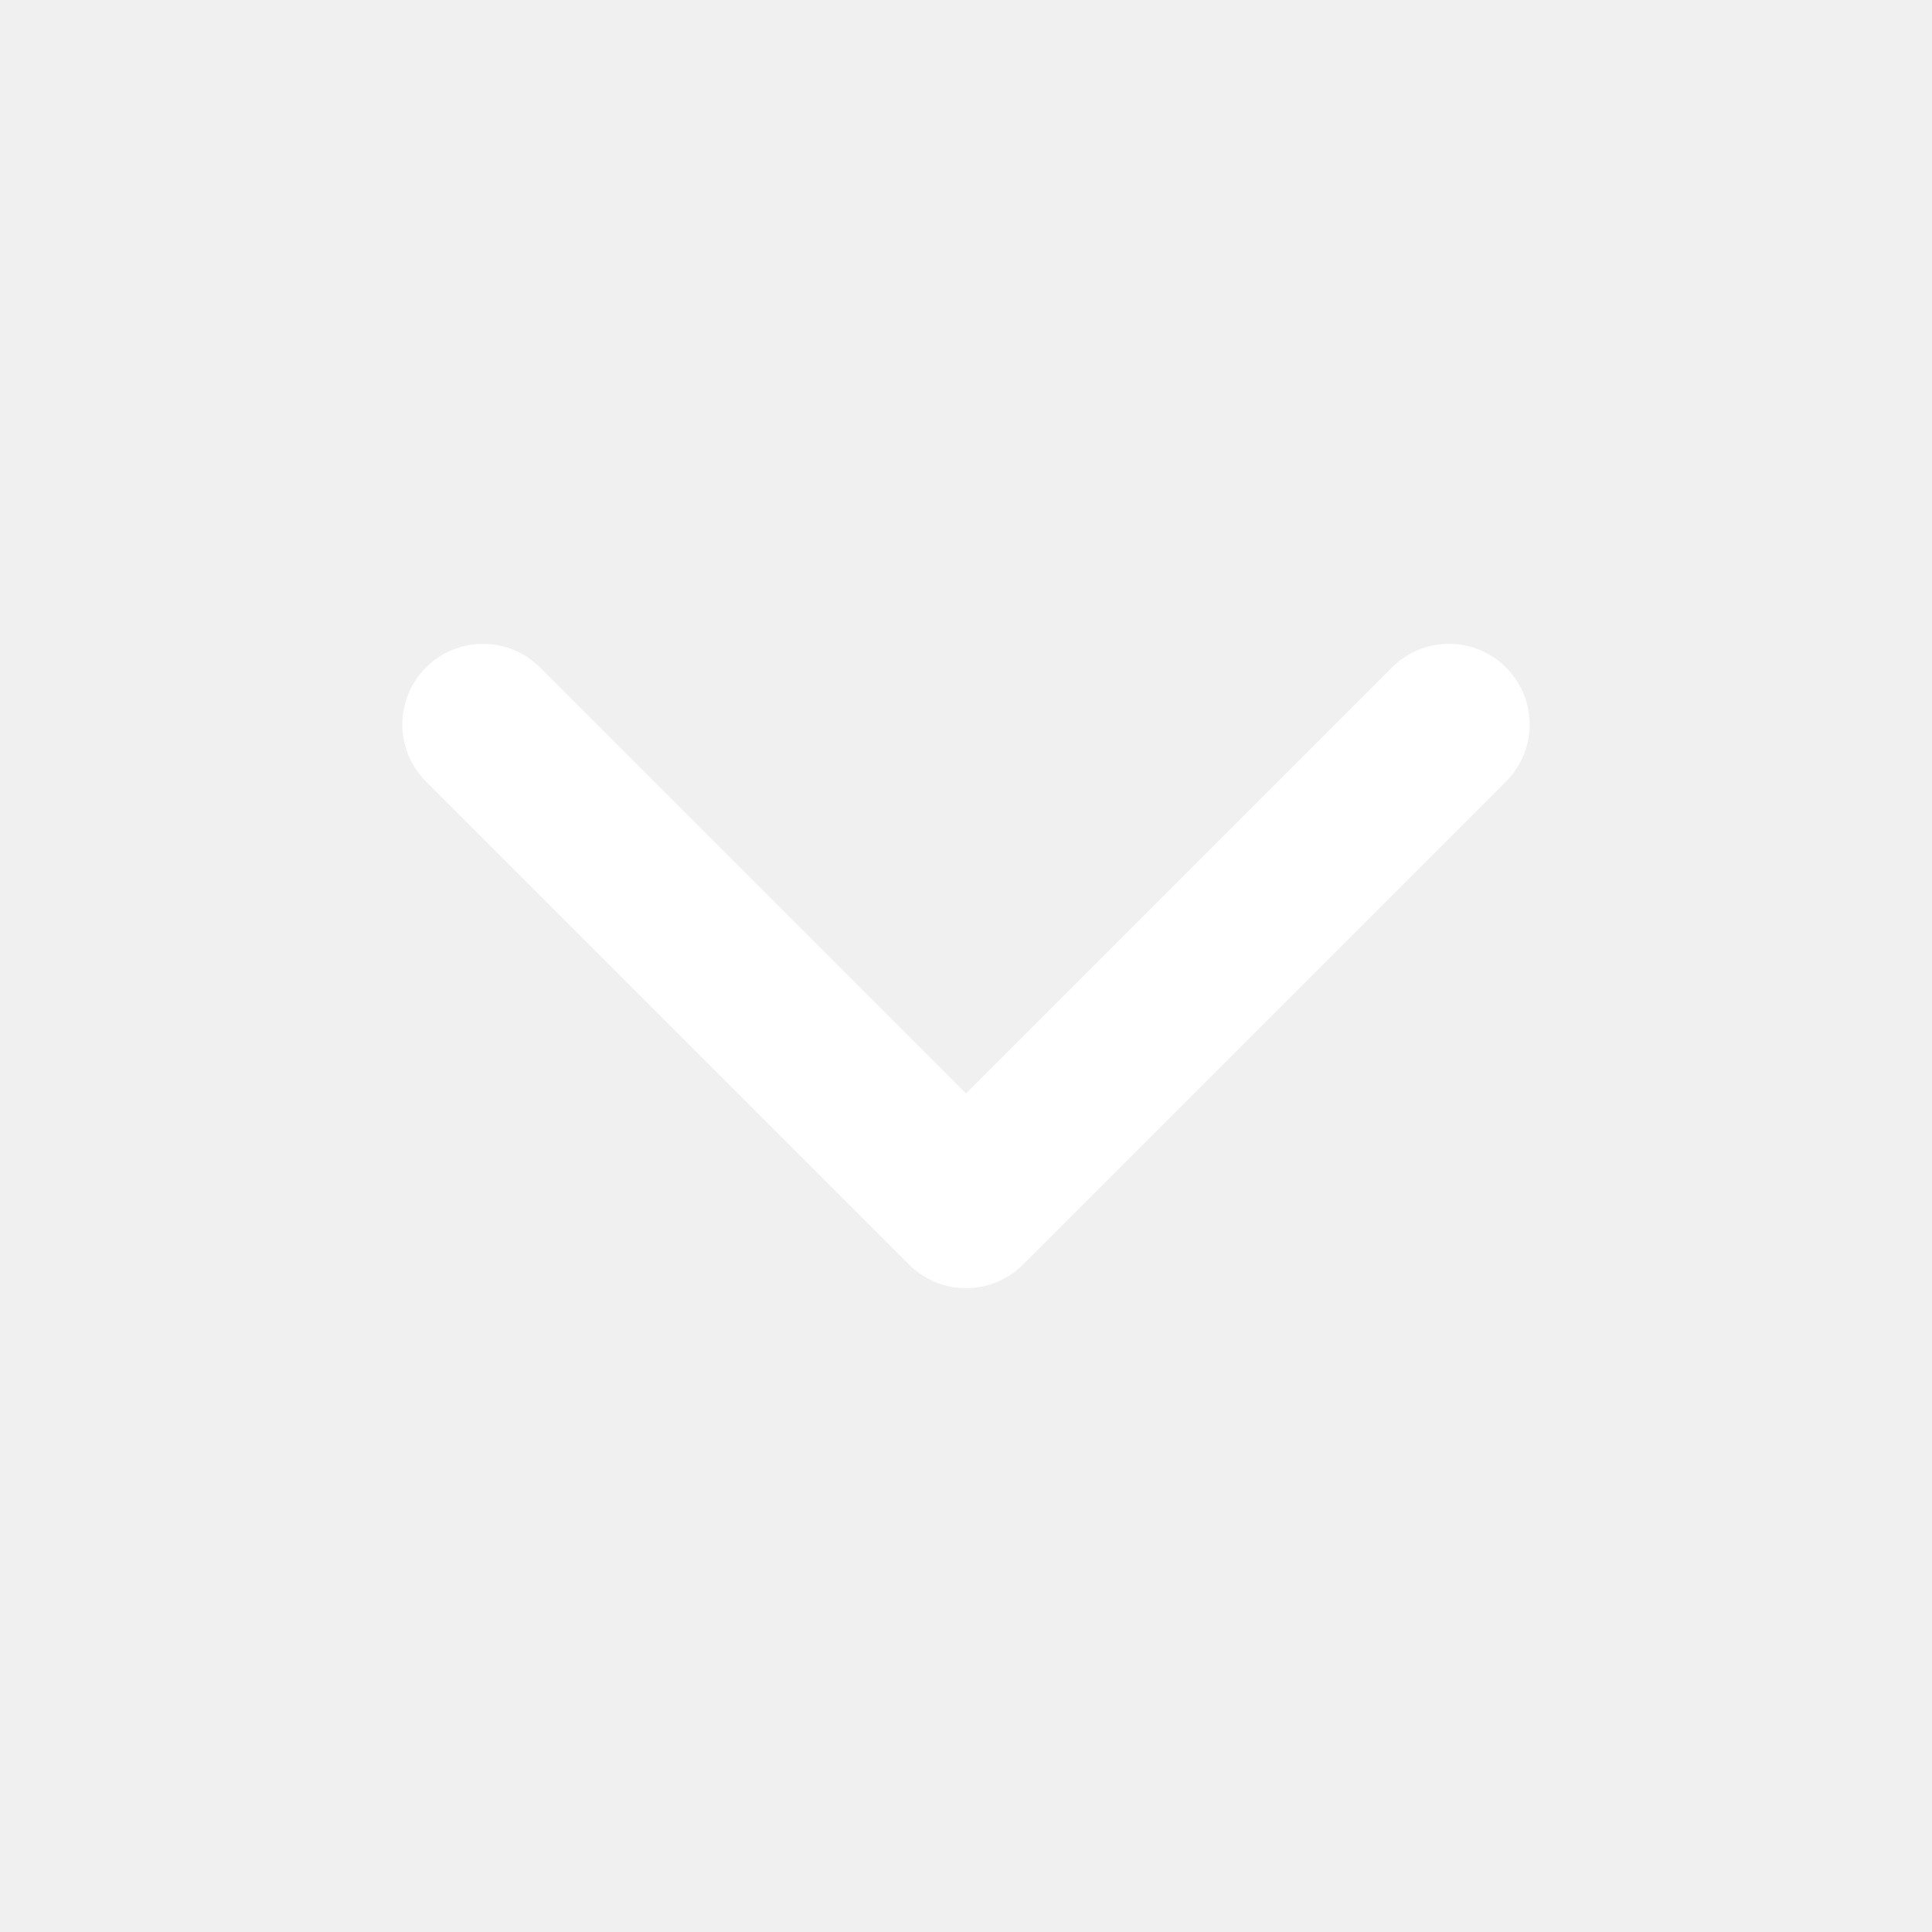
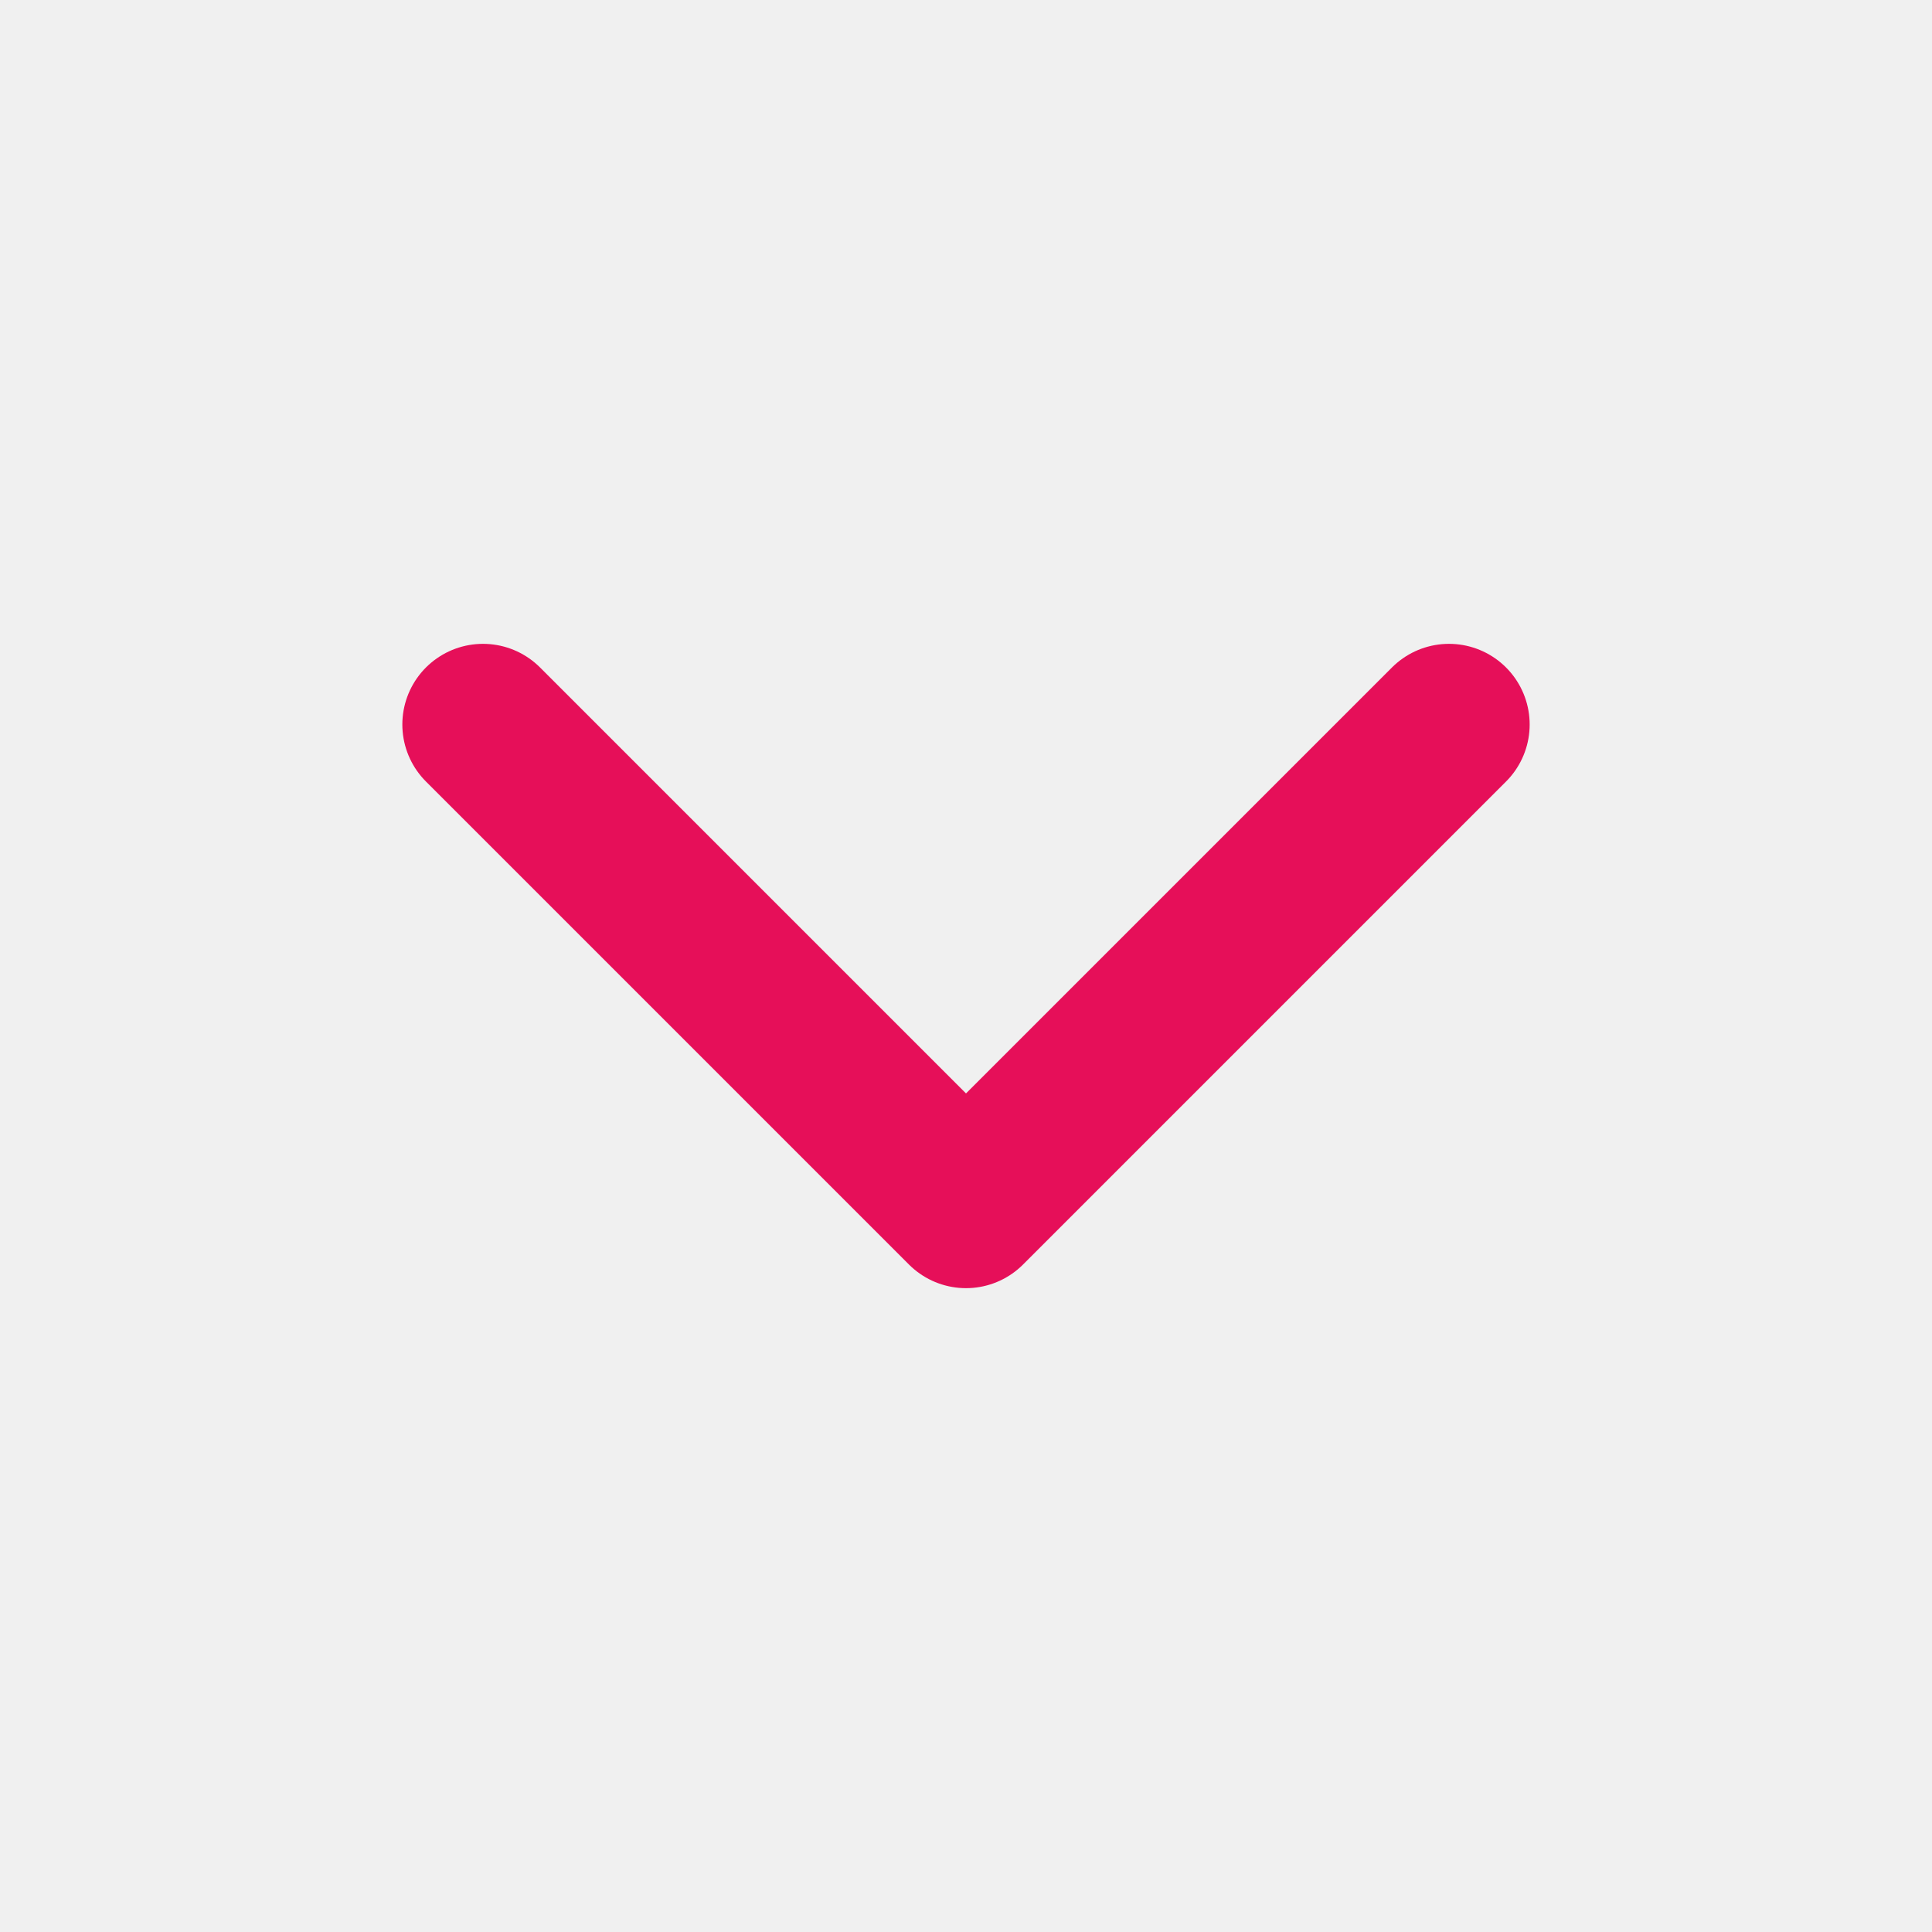
<svg xmlns="http://www.w3.org/2000/svg" width="20" height="20" viewBox="0 0 20 20" fill="none">
-   <path d="M5 7.5L10 12.5L15 7.5" stroke="white" stroke-width="1.67" stroke-linecap="round" stroke-linejoin="round" />
+   <path d="M5 7.5L10 12.5L15 7.5" stroke="#E60F59" stroke-width="1.67" stroke-linecap="round" stroke-linejoin="round" />
</svg>
